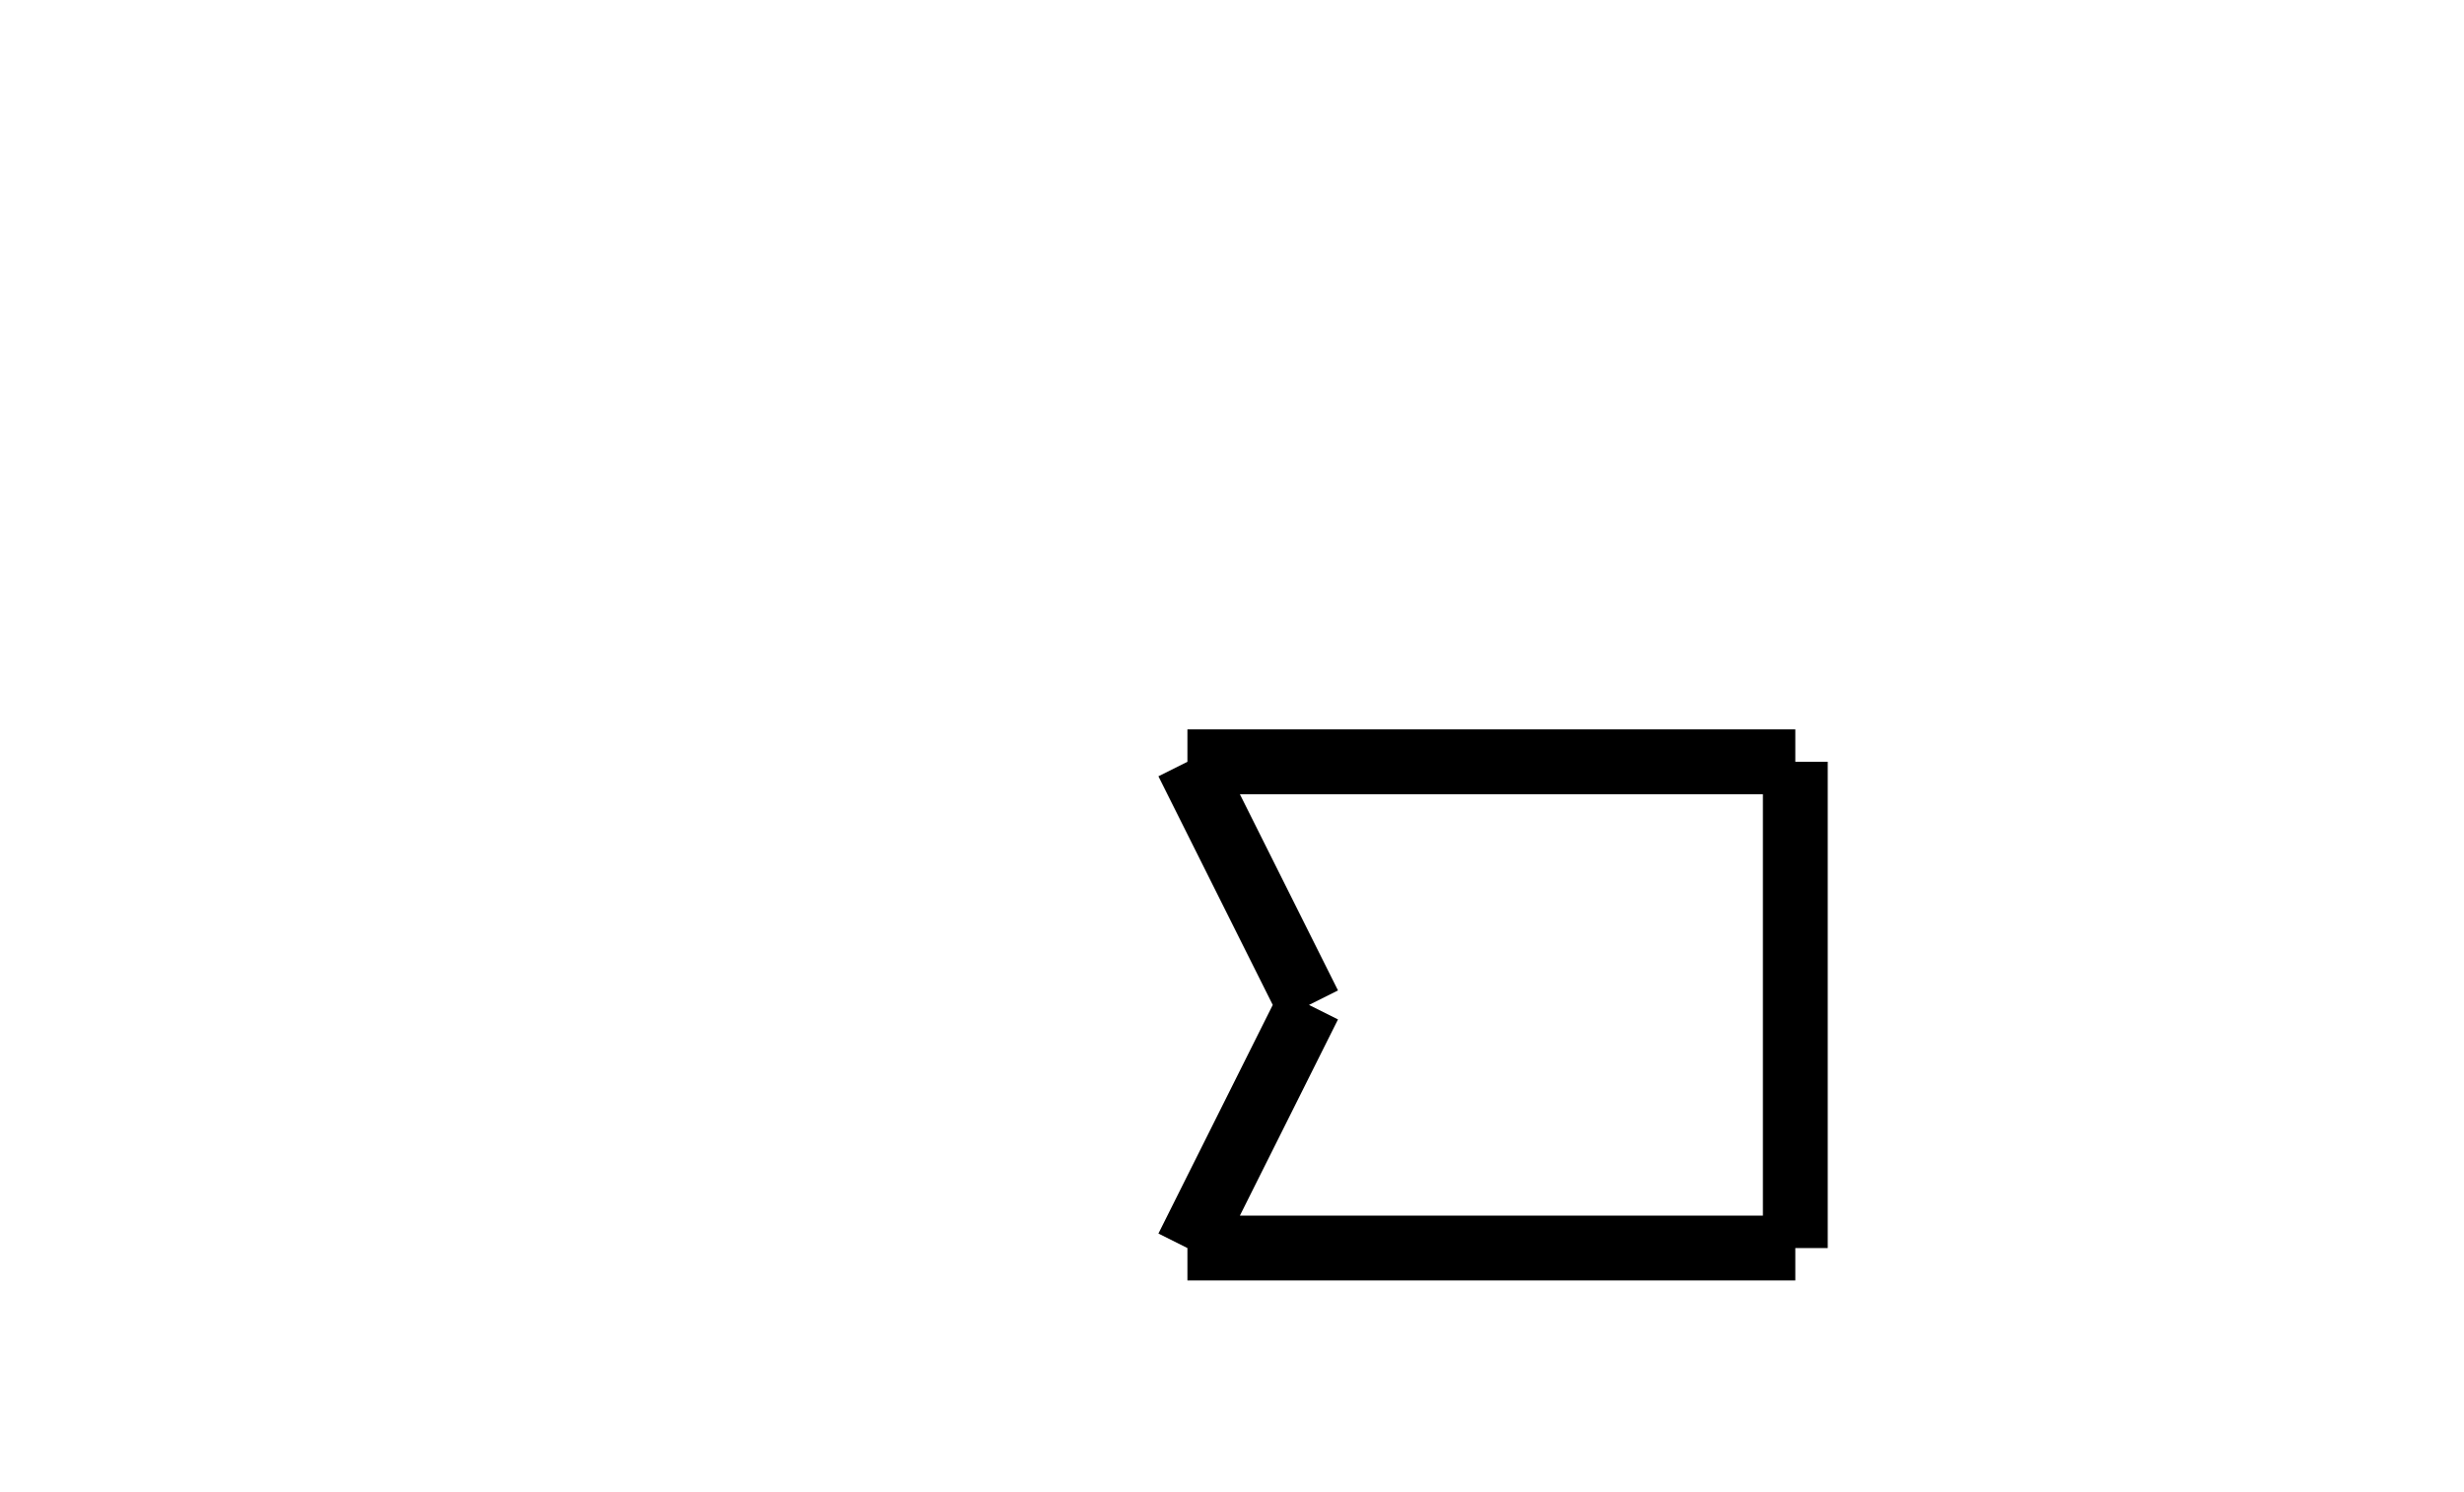
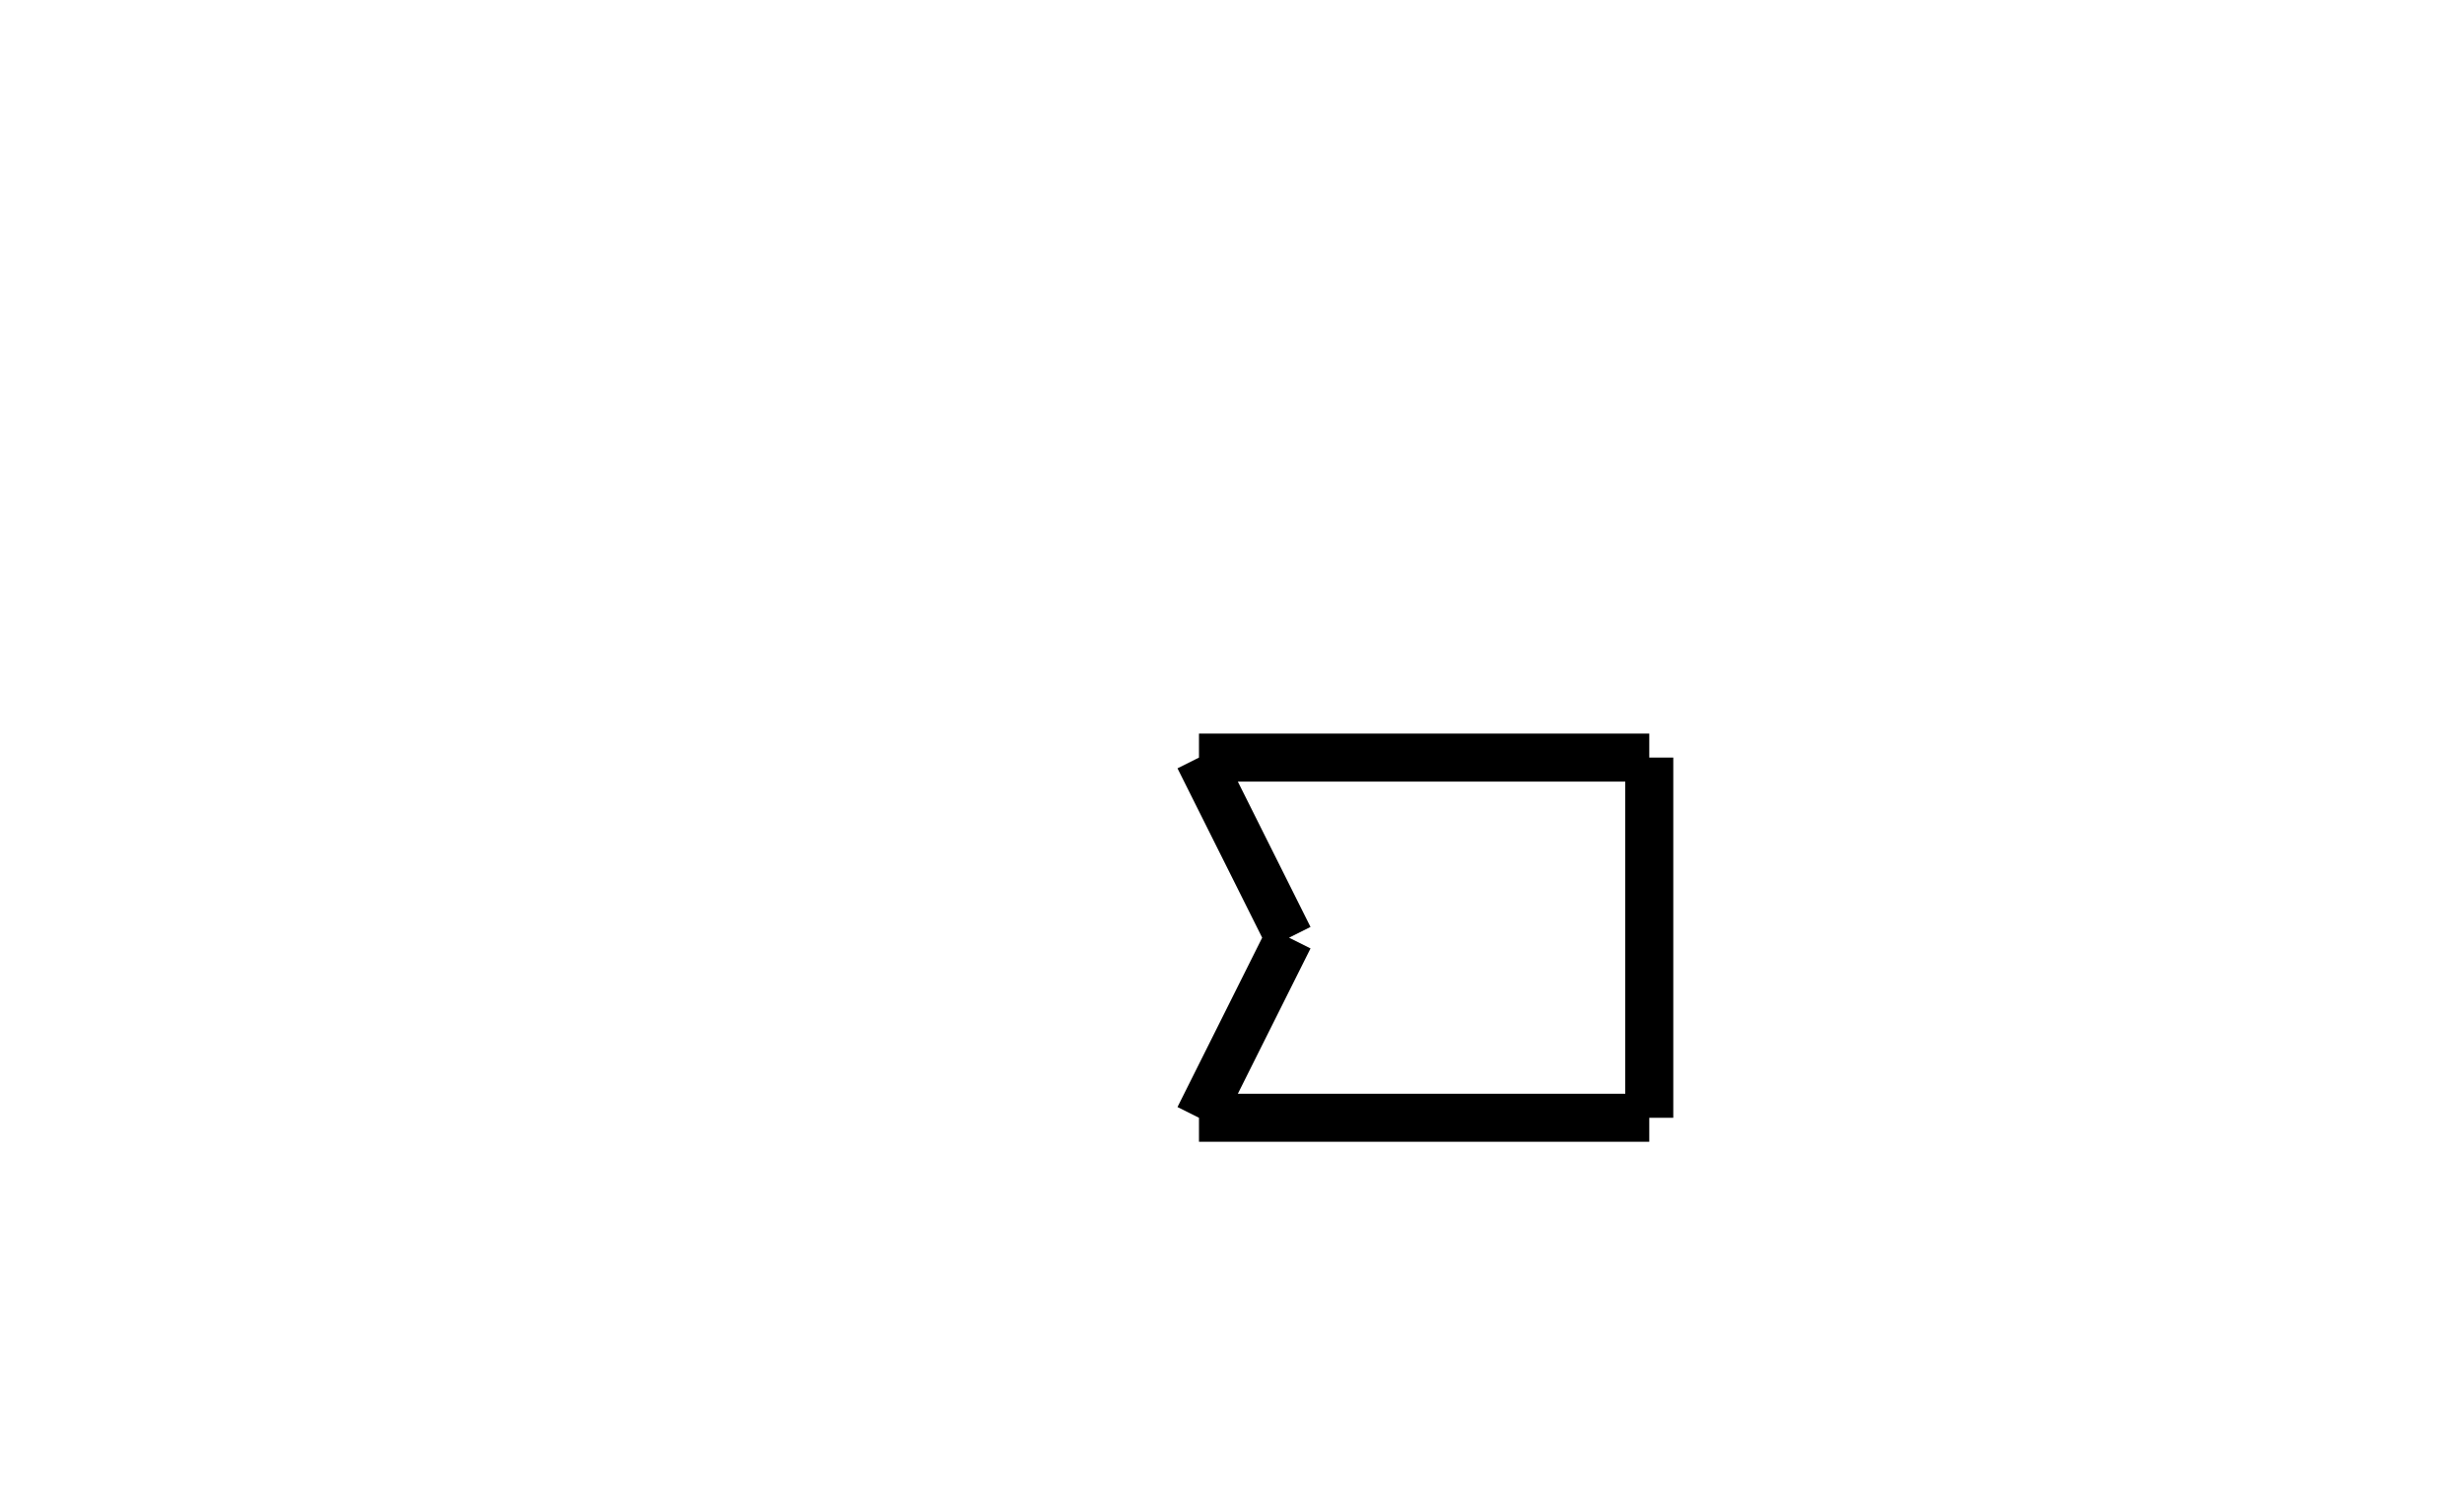
- <svg xmlns="http://www.w3.org/2000/svg" id="s2m-shape-asymmetric" width="100%" class="flowchart" style="max-width: 76px;" viewBox="-8 -8 76 46" role="graphics-document document" aria-roledescription="flowchart-v2">
+ <svg xmlns="http://www.w3.org/2000/svg" id="s2m-shape-asymmetric" width="100%" class="flowchart" style="max-width: 76px;" viewBox="-21.30 -16.05 102.60 62.10" role="graphics-document document" aria-roledescription="flowchart-v2">
  <g>
    <marker id="s2m-shape-asymmetric_flowchart-v2-pointEnd" class="marker flowchart-v2" viewBox="0 0 10 10" refX="5" refY="5" markerUnits="userSpaceOnUse" markerWidth="8" markerHeight="8" orient="auto">
      <path d="M 0 0 L 10 5 L 0 10 z" class="arrowMarkerPath" style="stroke-width: 1; stroke-dasharray: 1,0;" />
    </marker>
    <marker id="s2m-shape-asymmetric_flowchart-v2-pointStart" class="marker flowchart-v2" viewBox="0 0 10 10" refX="4.5" refY="5" markerUnits="userSpaceOnUse" markerWidth="8" markerHeight="8" orient="auto">
      <path d="M 0 5 L 10 10 L 10 0 z" class="arrowMarkerPath" style="stroke-width: 1; stroke-dasharray: 1,0;" />
    </marker>
    <marker id="s2m-shape-asymmetric_flowchart-v2-pointEnd-margin" class="marker flowchart-v2" viewBox="0 0 11.5 14" refX="11.5" refY="7" markerUnits="userSpaceOnUse" markerWidth="10.5" markerHeight="14" orient="auto">
      <path d="M 0 0 L 11.5 7 L 0 14 z" class="arrowMarkerPath" style="stroke-width: 0; stroke-dasharray: 1,0;" />
    </marker>
    <marker id="s2m-shape-asymmetric_flowchart-v2-pointStart-margin" class="marker flowchart-v2" viewBox="0 0 11.5 14" refX="1" refY="7" markerUnits="userSpaceOnUse" markerWidth="11.5" markerHeight="14" orient="auto">
      <polygon points="0,7 11.5,14 11.5,0" class="arrowMarkerPath" style="stroke-width: 0; stroke-dasharray: 1,0;" />
    </marker>
    <marker id="s2m-shape-asymmetric_flowchart-v2-circleEnd" class="marker flowchart-v2" viewBox="0 0 10 10" refX="11" refY="5" markerUnits="userSpaceOnUse" markerWidth="11" markerHeight="11" orient="auto">
      <circle cx="5" cy="5" r="5" class="arrowMarkerPath" style="stroke-width: 1; stroke-dasharray: 1,0;" />
    </marker>
    <marker id="s2m-shape-asymmetric_flowchart-v2-circleStart" class="marker flowchart-v2" viewBox="0 0 10 10" refX="-1" refY="5" markerUnits="userSpaceOnUse" markerWidth="11" markerHeight="11" orient="auto">
      <circle cx="5" cy="5" r="5" class="arrowMarkerPath" style="stroke-width: 1; stroke-dasharray: 1,0;" />
    </marker>
    <marker id="s2m-shape-asymmetric_flowchart-v2-circleEnd-margin" class="marker flowchart-v2" viewBox="0 0 10 10" refY="5" refX="12.25" markerUnits="userSpaceOnUse" markerWidth="14" markerHeight="14" orient="auto">
      <circle cx="5" cy="5" r="5" class="arrowMarkerPath" style="stroke-width: 0; stroke-dasharray: 1,0;" />
    </marker>
    <marker id="s2m-shape-asymmetric_flowchart-v2-circleStart-margin" class="marker flowchart-v2" viewBox="0 0 10 10" refX="-2" refY="5" markerUnits="userSpaceOnUse" markerWidth="14" markerHeight="14" orient="auto">
      <circle cx="5" cy="5" r="5" class="arrowMarkerPath" style="stroke-width: 0; stroke-dasharray: 1,0;" />
    </marker>
    <marker id="s2m-shape-asymmetric_flowchart-v2-crossEnd" class="marker cross flowchart-v2" viewBox="0 0 11 11" refX="12" refY="5.2" markerUnits="userSpaceOnUse" markerWidth="11" markerHeight="11" orient="auto">
      <path d="M 1,1 l 9,9 M 10,1 l -9,9" class="arrowMarkerPath" style="stroke-width: 2; stroke-dasharray: 1,0;" />
    </marker>
    <marker id="s2m-shape-asymmetric_flowchart-v2-crossStart" class="marker cross flowchart-v2" viewBox="0 0 11 11" refX="-1" refY="5.2" markerUnits="userSpaceOnUse" markerWidth="11" markerHeight="11" orient="auto">
      <path d="M 1,1 l 9,9 M 10,1 l -9,9" class="arrowMarkerPath" style="stroke-width: 2; stroke-dasharray: 1,0;" />
    </marker>
    <marker id="s2m-shape-asymmetric_flowchart-v2-crossEnd-margin" class="marker cross flowchart-v2" viewBox="0 0 15 15" refX="17.7" refY="7.5" markerUnits="userSpaceOnUse" markerWidth="12" markerHeight="12" orient="auto">
      <path d="M 1,1 L 14,14 M 1,14 L 14,1" class="arrowMarkerPath" style="stroke-width: 2.5;" />
    </marker>
    <marker id="s2m-shape-asymmetric_flowchart-v2-crossStart-margin" class="marker cross flowchart-v2" viewBox="0 0 15 15" refX="-3.5" refY="7.5" markerUnits="userSpaceOnUse" markerWidth="12" markerHeight="12" orient="auto">
      <path d="M 1,1 L 14,14 M 1,14 L 14,1" class="arrowMarkerPath" style="stroke-width: 2.5; stroke-dasharray: 1,0;" />
    </marker>
    <g class="root">
      <g class="clusters" />
      <g class="edgePaths" />
      <g class="edgeLabels" />
      <g class="nodes">
        <g class="node default" data-look="classic" transform="translate(38, 23)">
          <g class="basic label-container outer-path" transform="translate(1.875,0)">
-             <path d="M-11.25 -7.5 C-9.912 -4.824, -8.574 -2.147, -7.5 0 M-11.25 -7.5 C-9.86 -4.72, -8.47 -1.941, -7.5 0 M-7.5 0 C-8.573 2.146, -9.646 4.292, -11.25 7.5 M-7.5 0 C-8.865 2.729, -10.229 5.458, -11.25 7.5 M-11.25 7.5 C-4.808 7.5, 1.635 7.5, 7.5 7.5 M-11.25 7.5 C-6.324 7.5, -1.399 7.5, 7.5 7.5 M7.5 7.5 C7.5 3.048, 7.5 -1.403, 7.5 -7.5 M7.5 7.5 C7.5 2.379, 7.5 -2.742, 7.5 -7.5 M7.5 -7.5 C3.365 -7.5, -0.771 -7.5, -11.25 -7.5 M7.5 -7.5 C2.823 -7.5, -1.854 -7.5, -11.25 -7.5" stroke="currentColor" stroke-width="2" fill="none" vector-effect="non-scaling-stroke" />
+             <path d="M-11.25 -7.5 C-10.161 -5.321, -9.071 -3.142, -7.5 0 M-11.25 -7.5 C-10.02 -5.041, -8.791 -2.581, -7.5 0 M-7.5 0 C-8.663 2.326, -9.826 4.651, -11.25 7.5 M-7.5 0 C-8.938 2.875, -10.375 5.75, -11.25 7.5 M-11.25 7.5 C-4.54 7.5, 2.17 7.5, 7.5 7.5 M-11.25 7.5 C-4.236 7.5, 2.777 7.5, 7.5 7.5 M7.5 7.5 C7.5 1.541, 7.5 -4.418, 7.5 -7.5 M7.5 7.5 C7.5 3.299, 7.5 -0.902, 7.5 -7.5 M7.5 -7.5 C1.384 -7.5, -4.732 -7.5, -11.25 -7.5 M7.5 -7.5 C1.342 -7.5, -4.815 -7.5, -11.25 -7.5" stroke="currentColor" stroke-width="2" fill="none" vector-effect="non-scaling-stroke" />
          </g>
        </g>
      </g>
    </g>
  </g>
  <linearGradient id="s2m-shape-asymmetric-gradient" gradientUnits="objectBoundingBox" x1="0%" y1="0%" x2="100%" y2="0%">
    <stop offset="0%" stop-color="hsl(40.588, 60%, 83.333%)" stop-opacity="1" />
    <stop offset="100%" stop-color="hsl(-79.412, 60%, 83.333%)" stop-opacity="1" />
  </linearGradient>
</svg>
